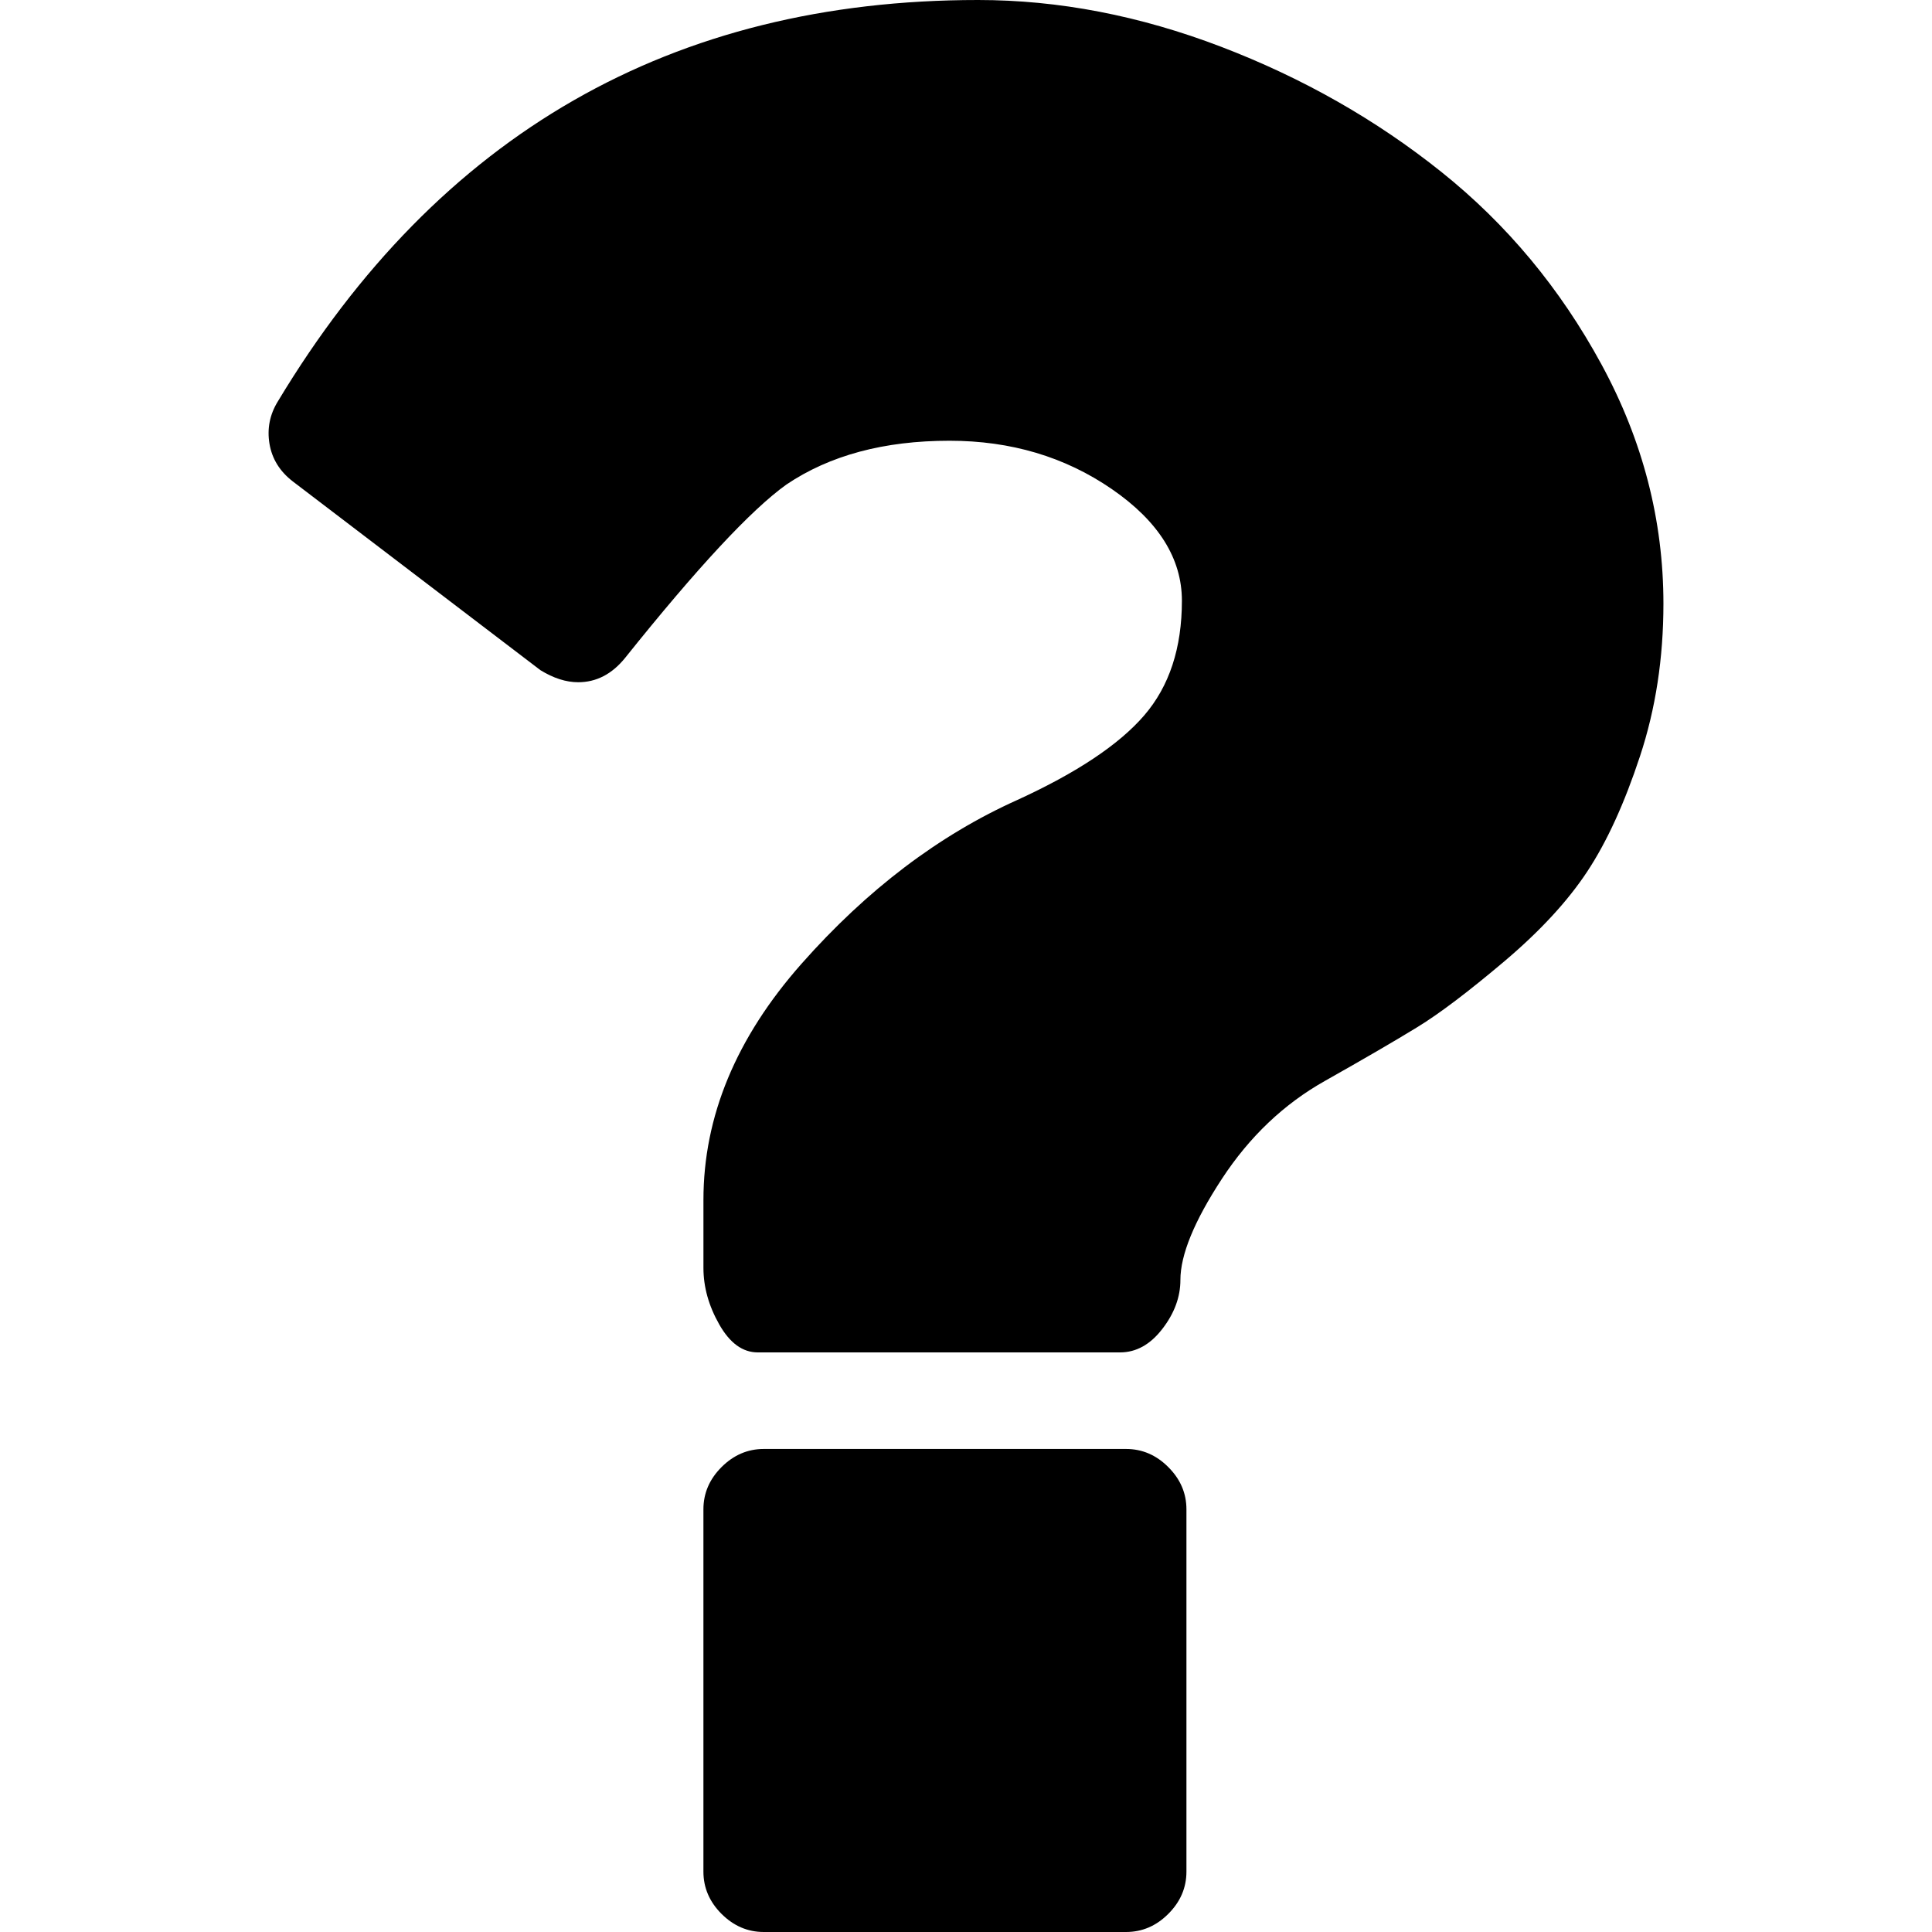
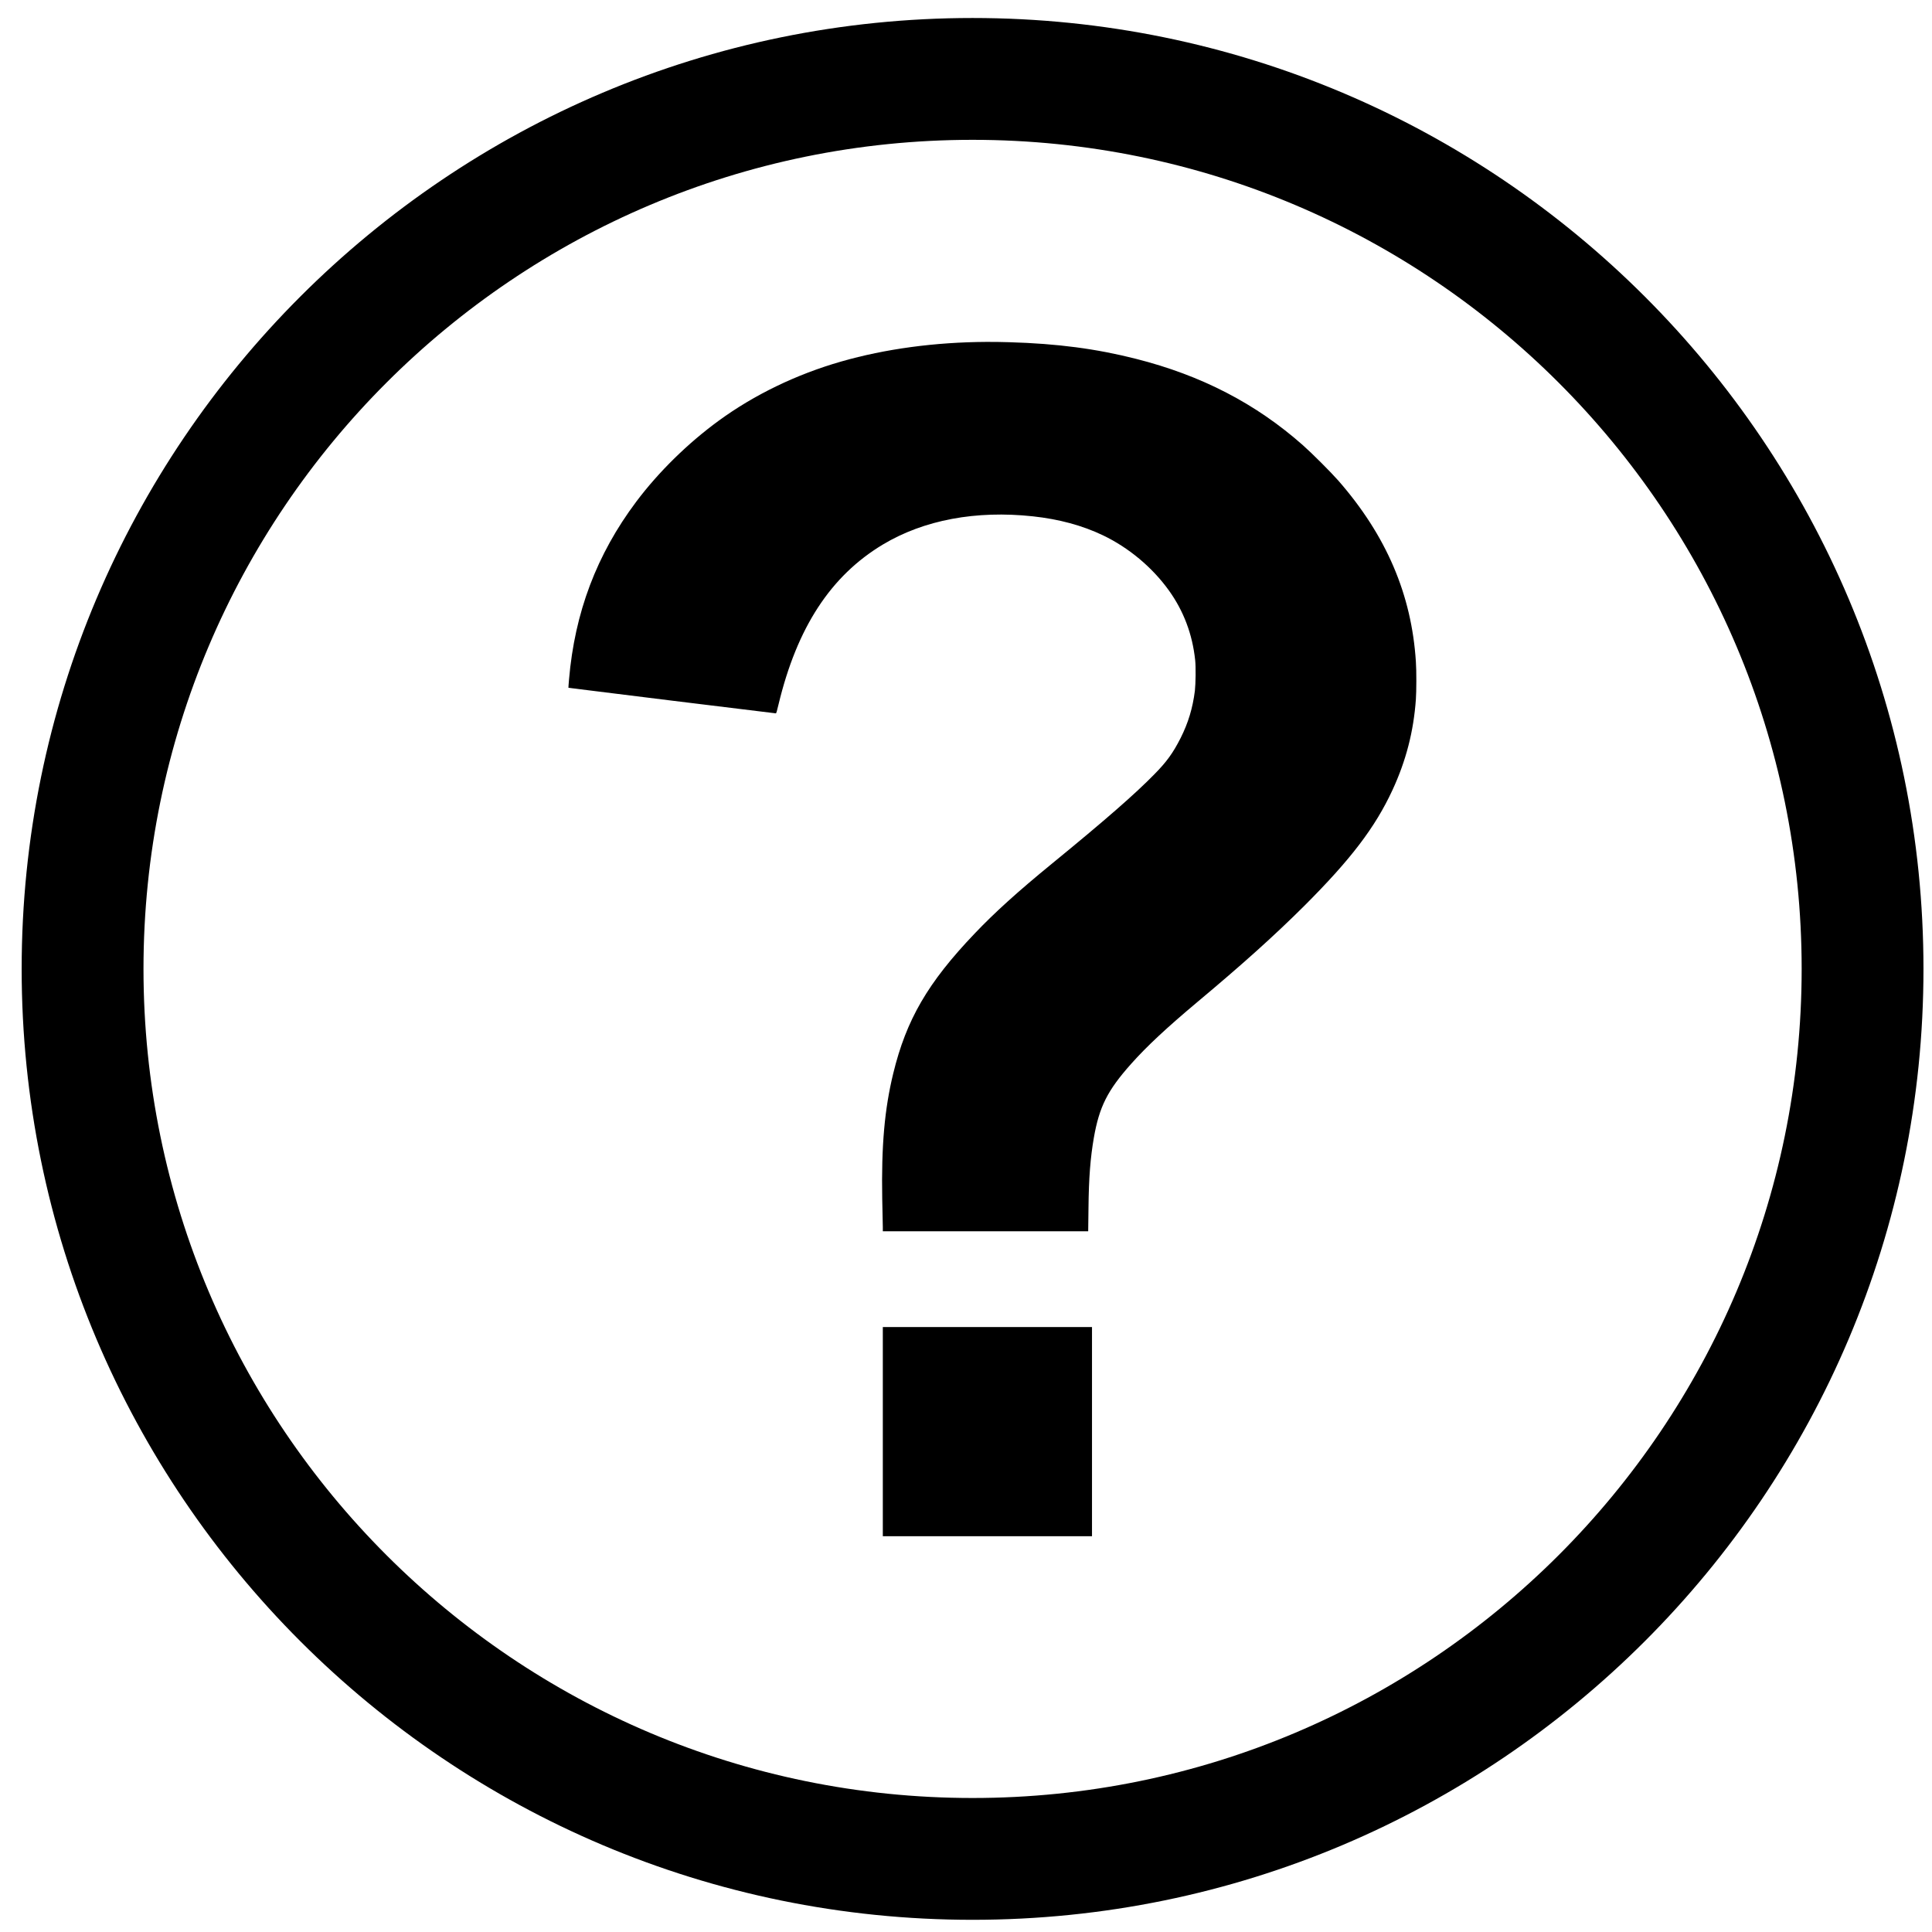
- <svg xmlns="http://www.w3.org/2000/svg" version="1.1" id="Capa_1" x="0px" y="0px" width="365.442px" height="365.442px" viewBox="0 0 365.442 365.442" style="enable-background:new 0 0 365.442 365.442;" xml:space="preserve">
-   <g>
-     <g>
-       <path d="M212.994,274.074h-68.522c-3.042,0-5.708,1.149-7.992,3.429c-2.286,2.286-3.427,4.948-3.427,7.994v68.525    c0,3.046,1.145,5.712,3.427,7.994c2.284,2.279,4.947,3.426,7.992,3.426h68.522c3.042,0,5.715-1.144,7.99-3.426    c2.29-2.282,3.433-4.948,3.433-7.994v-68.525c0-3.046-1.14-5.708-3.433-7.994C218.709,275.217,216.036,274.074,212.994,274.074z" />
-       <path d="M302.935,68.951c-7.806-14.378-17.891-26.506-30.266-36.406c-12.367-9.896-26.271-17.799-41.685-23.697    C215.567,2.952,200.246,0,185.016,0C127.157,0,83,25.315,52.544,75.946c-1.521,2.473-2.046,5.137-1.571,7.993    c0.478,2.852,1.953,5.232,4.427,7.135l46.824,35.691c2.474,1.52,4.854,2.281,7.139,2.281c3.427,0,6.375-1.525,8.852-4.57    c13.702-17.128,23.887-28.072,30.548-32.833c8.186-5.518,18.461-8.276,30.833-8.276c11.61,0,21.838,3.046,30.692,9.132    c8.85,6.092,13.271,13.135,13.271,21.129c0,8.942-2.375,16.178-7.135,21.698c-4.757,5.518-12.754,10.845-23.986,15.986    c-14.842,6.661-28.457,16.988-40.823,30.978c-12.375,13.991-18.558,28.885-18.558,44.682v12.847c0,3.62,0.994,7.187,2.996,10.708    c2,3.524,4.425,5.283,7.282,5.283h68.521c3.046,0,5.708-1.472,7.994-4.432c2.279-2.942,3.426-6.036,3.426-9.267    c0-4.757,2.617-11.14,7.847-19.13c5.235-7.994,11.752-14.186,19.562-18.565c7.419-4.186,13.219-7.56,17.411-10.133    c4.196-2.566,9.664-6.715,16.423-12.421c6.756-5.712,11.991-11.375,15.698-16.988c3.713-5.614,7.046-12.896,9.996-21.844    c2.956-8.945,4.428-18.558,4.428-28.835C314.639,98.397,310.734,83.314,302.935,68.951z" />
-     </g>
-   </g>
-   <g>
- </g>
-   <g>
- </g>
-   <g>
- </g>
-   <g>
- </g>
-   <g>
- </g>
-   <g>
- </g>
-   <g>
- </g>
-   <g>
- </g>
-   <g>
- </g>
-   <g>
- </g>
-   <g>
- </g>
-   <g>
- </g>
-   <g>
- </g>
-   <g>
- </g>
-   <g>
- </g>
+ <svg xmlns="http://www.w3.org/2000/svg" width="16" height="16" viewBox="0 0 16 16">
+   <defs />
+   <path id="path2413" fill="#000000" stroke="none" transform="matrix(0.07875 0 0 0.07875 0.1793786 0.1490485)" d="M 100 0 C 44.8 0 0 44.8 0 100 C 0 155.2 44.8 200 100 200 C 155.2 200 200 155.2 200 100 C 200 44.8 155.2 0 100 0 Z M 100 12.812 C 148.13 12.812 187.19 51.87 187.19 100 C 187.19 148.13 148.13 187.19 100 187.19 C 51.87 187.19 12.812 148.13 12.812 100 C 12.812 51.87 51.87 12.812 100 12.812 Z M 101.47 34.062 C 96.02 34.092 90.817 34.799 86.188 36.125 C 81.489 37.471 77.062 39.609 73.312 42.344 C 70.074 44.706 66.979 47.735 64.625 50.875 C 60.466 56.424 58.164 62.526 57.562 69.562 C 57.522 70.03 57.492 70.43 57.5 70.438 C 57.516 70.454 79.202 73.125 79.312 73.125 C 79.365 73.125 79.425 72.891 79.594 72.188 C 81.535 64.103 85.08 58.667 90.562 55.375 C 94.882 52.781 100.37 51.763 106.34 52.406 C 109.08 52.701 111.55 53.366 113.72 54.406 C 116.43 55.707 118.9 57.767 120.66 60.219 C 122.2 62.375 123.12 64.803 123.41 67.531 C 123.49 68.29 123.46 70.011 123.38 70.75 C 123.15 72.576 122.68 74.128 121.88 75.719 C 121.07 77.316 120.4 78.233 119.12 79.531 C 117.09 81.608 113.94 84.36 108.34 88.938 C 104.74 91.882 102.3 94.094 100.22 96.281 C 95.277 101.46 93.029 105.35 91.656 111 C 90.751 114.72 90.4 118.55 90.5 124.19 C 90.525 125.59 90.562 126.92 90.562 127.16 L 90.562 127.59 L 112.16 127.59 L 112.19 125.19 C 112.22 121.92 112.4 119.82 112.75 117.78 C 113.32 114.51 114.18 112.78 116.69 109.97 C 118.29 108.17 120.39 106.21 123.62 103.5 C 128.39 99.509 131.73 96.51 134.88 93.375 C 139.79 88.468 142.34 85.115 144.16 81.188 C 145.59 78.096 146.38 75.022 146.62 71.656 C 146.68 70.84 146.69 68.626 146.62 67.688 C 146.17 60.645 143.52 54.435 138.47 48.656 C 137.67 47.747 135.69 45.769 134.75 44.938 C 129.79 40.544 124.06 37.585 117.19 35.844 C 113 34.782 108.96 34.244 103.84 34.094 C 103.06 34.071 102.25 34.058 101.47 34.062 Z M 90.562 137.662 L 90.562 159.662 L 112.56 159.662 L 112.56 137.662 Z" />
</svg>
